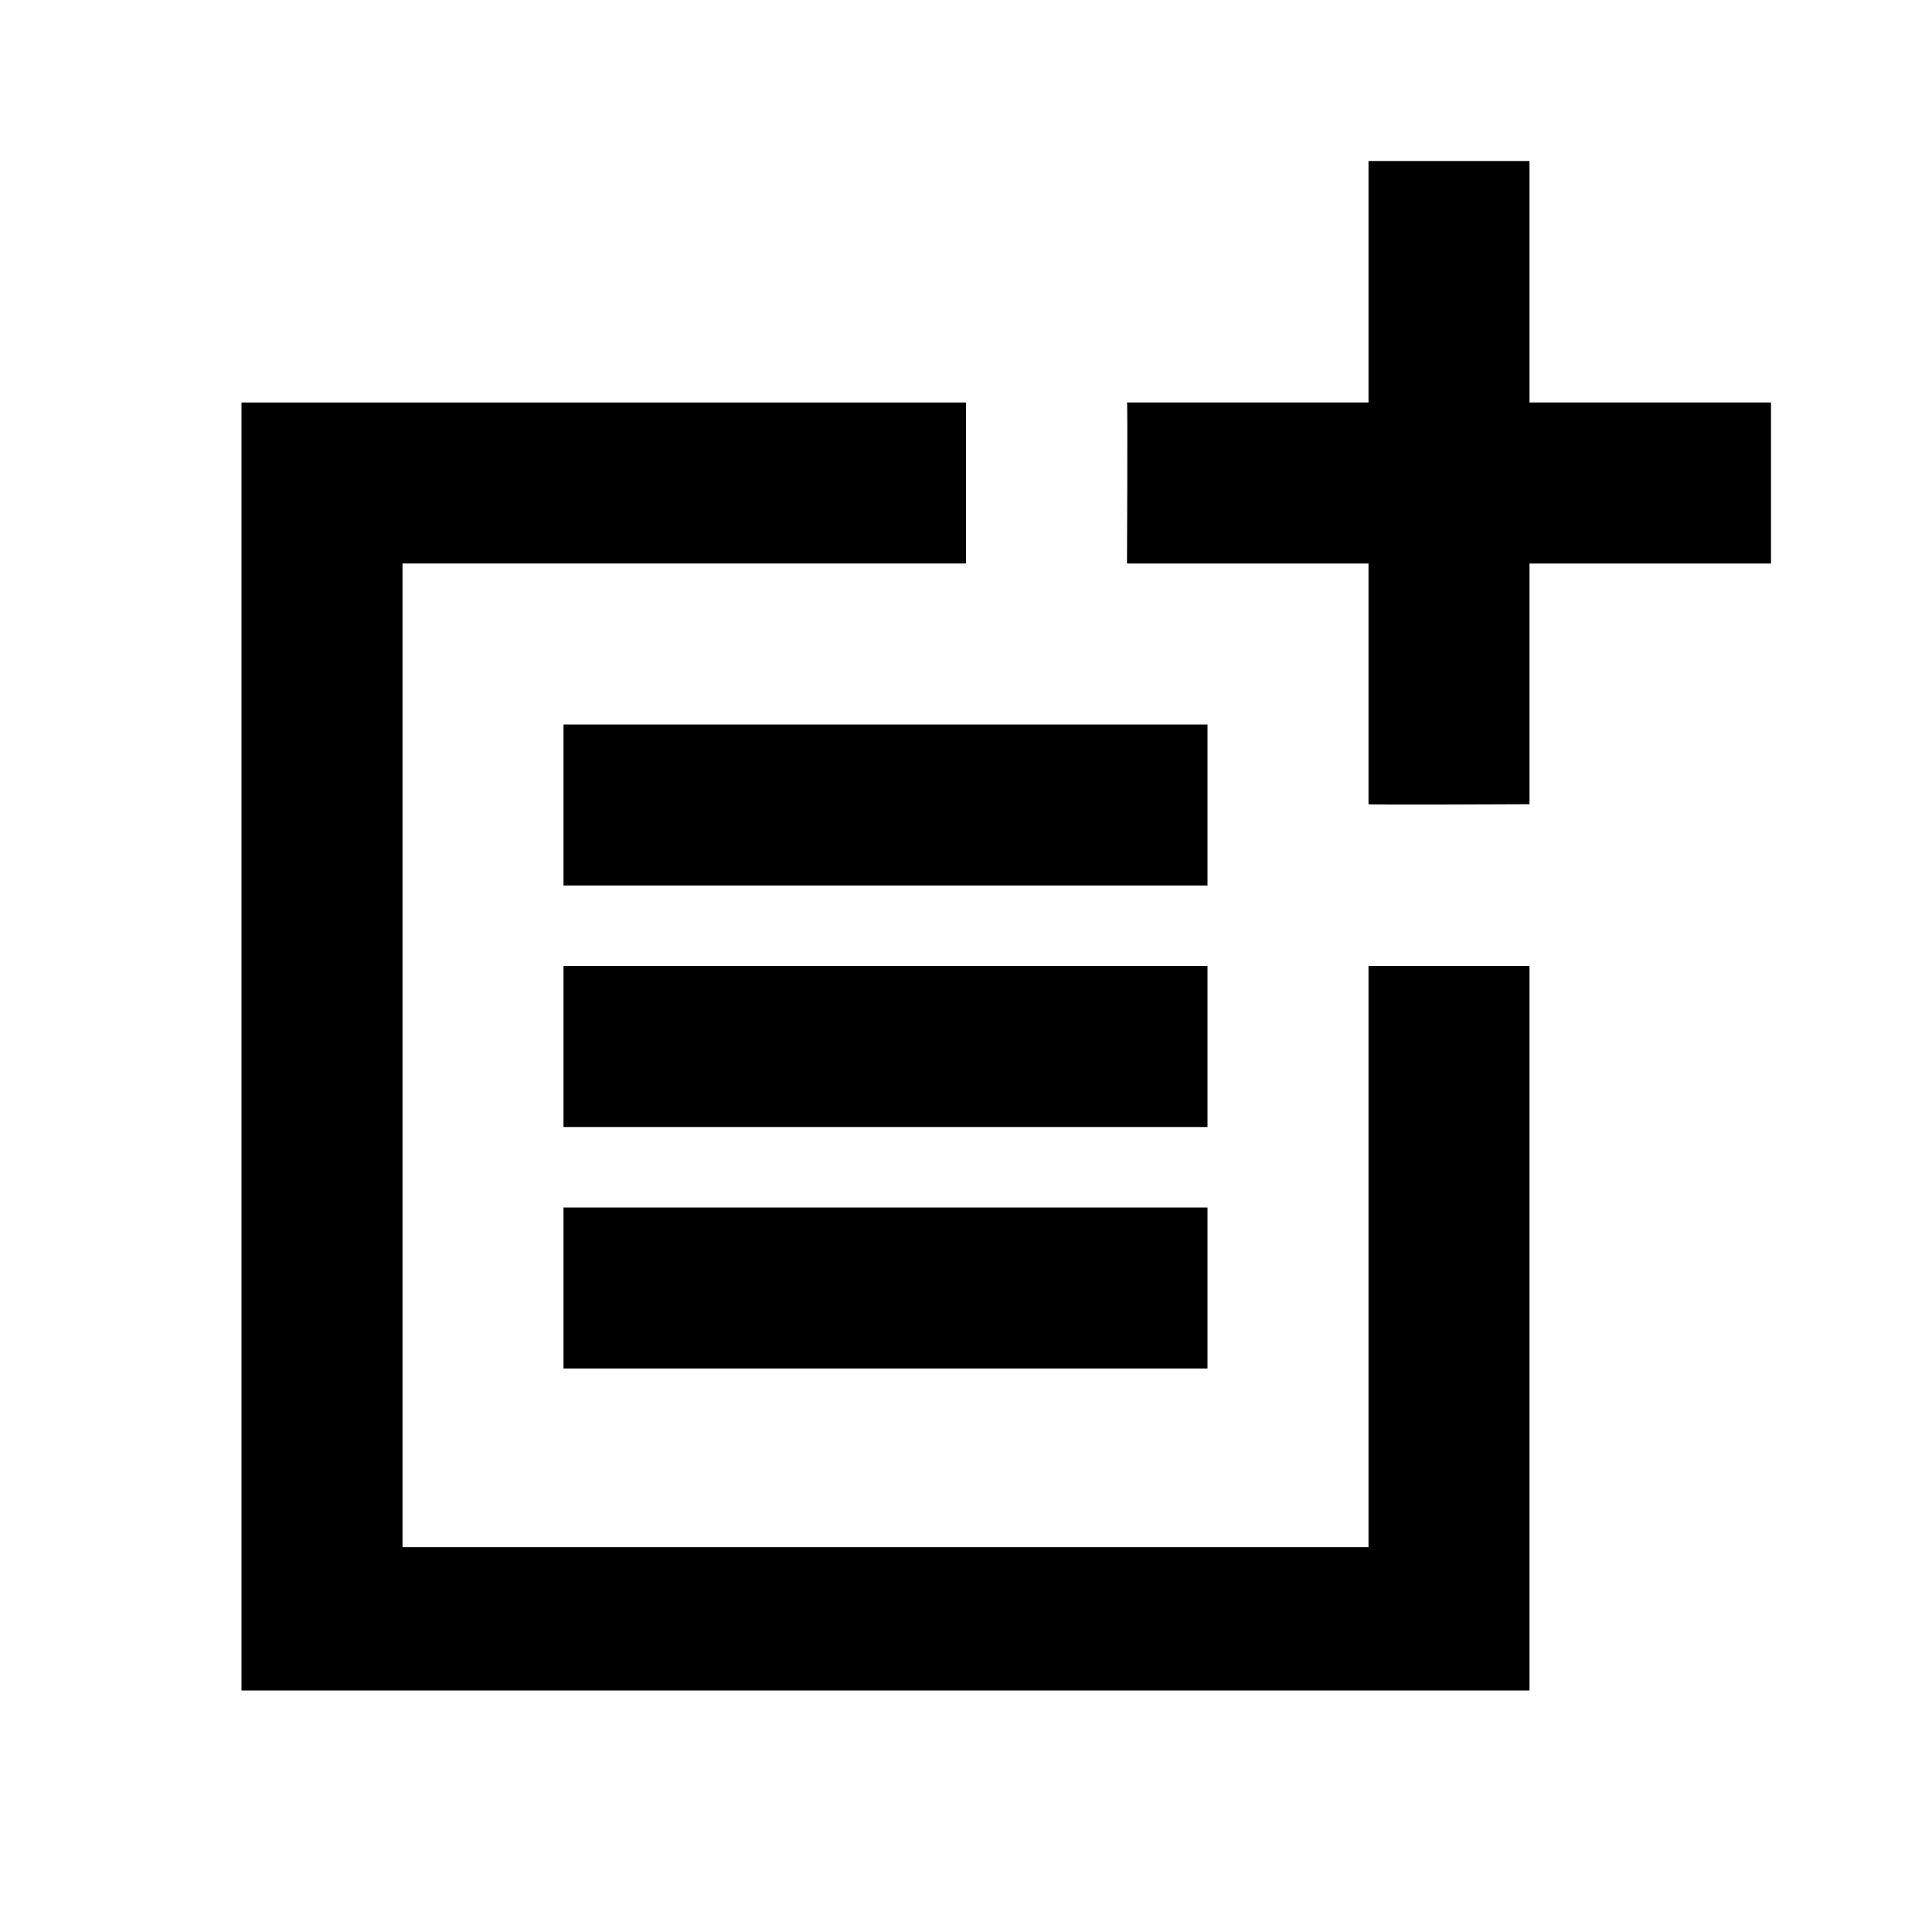
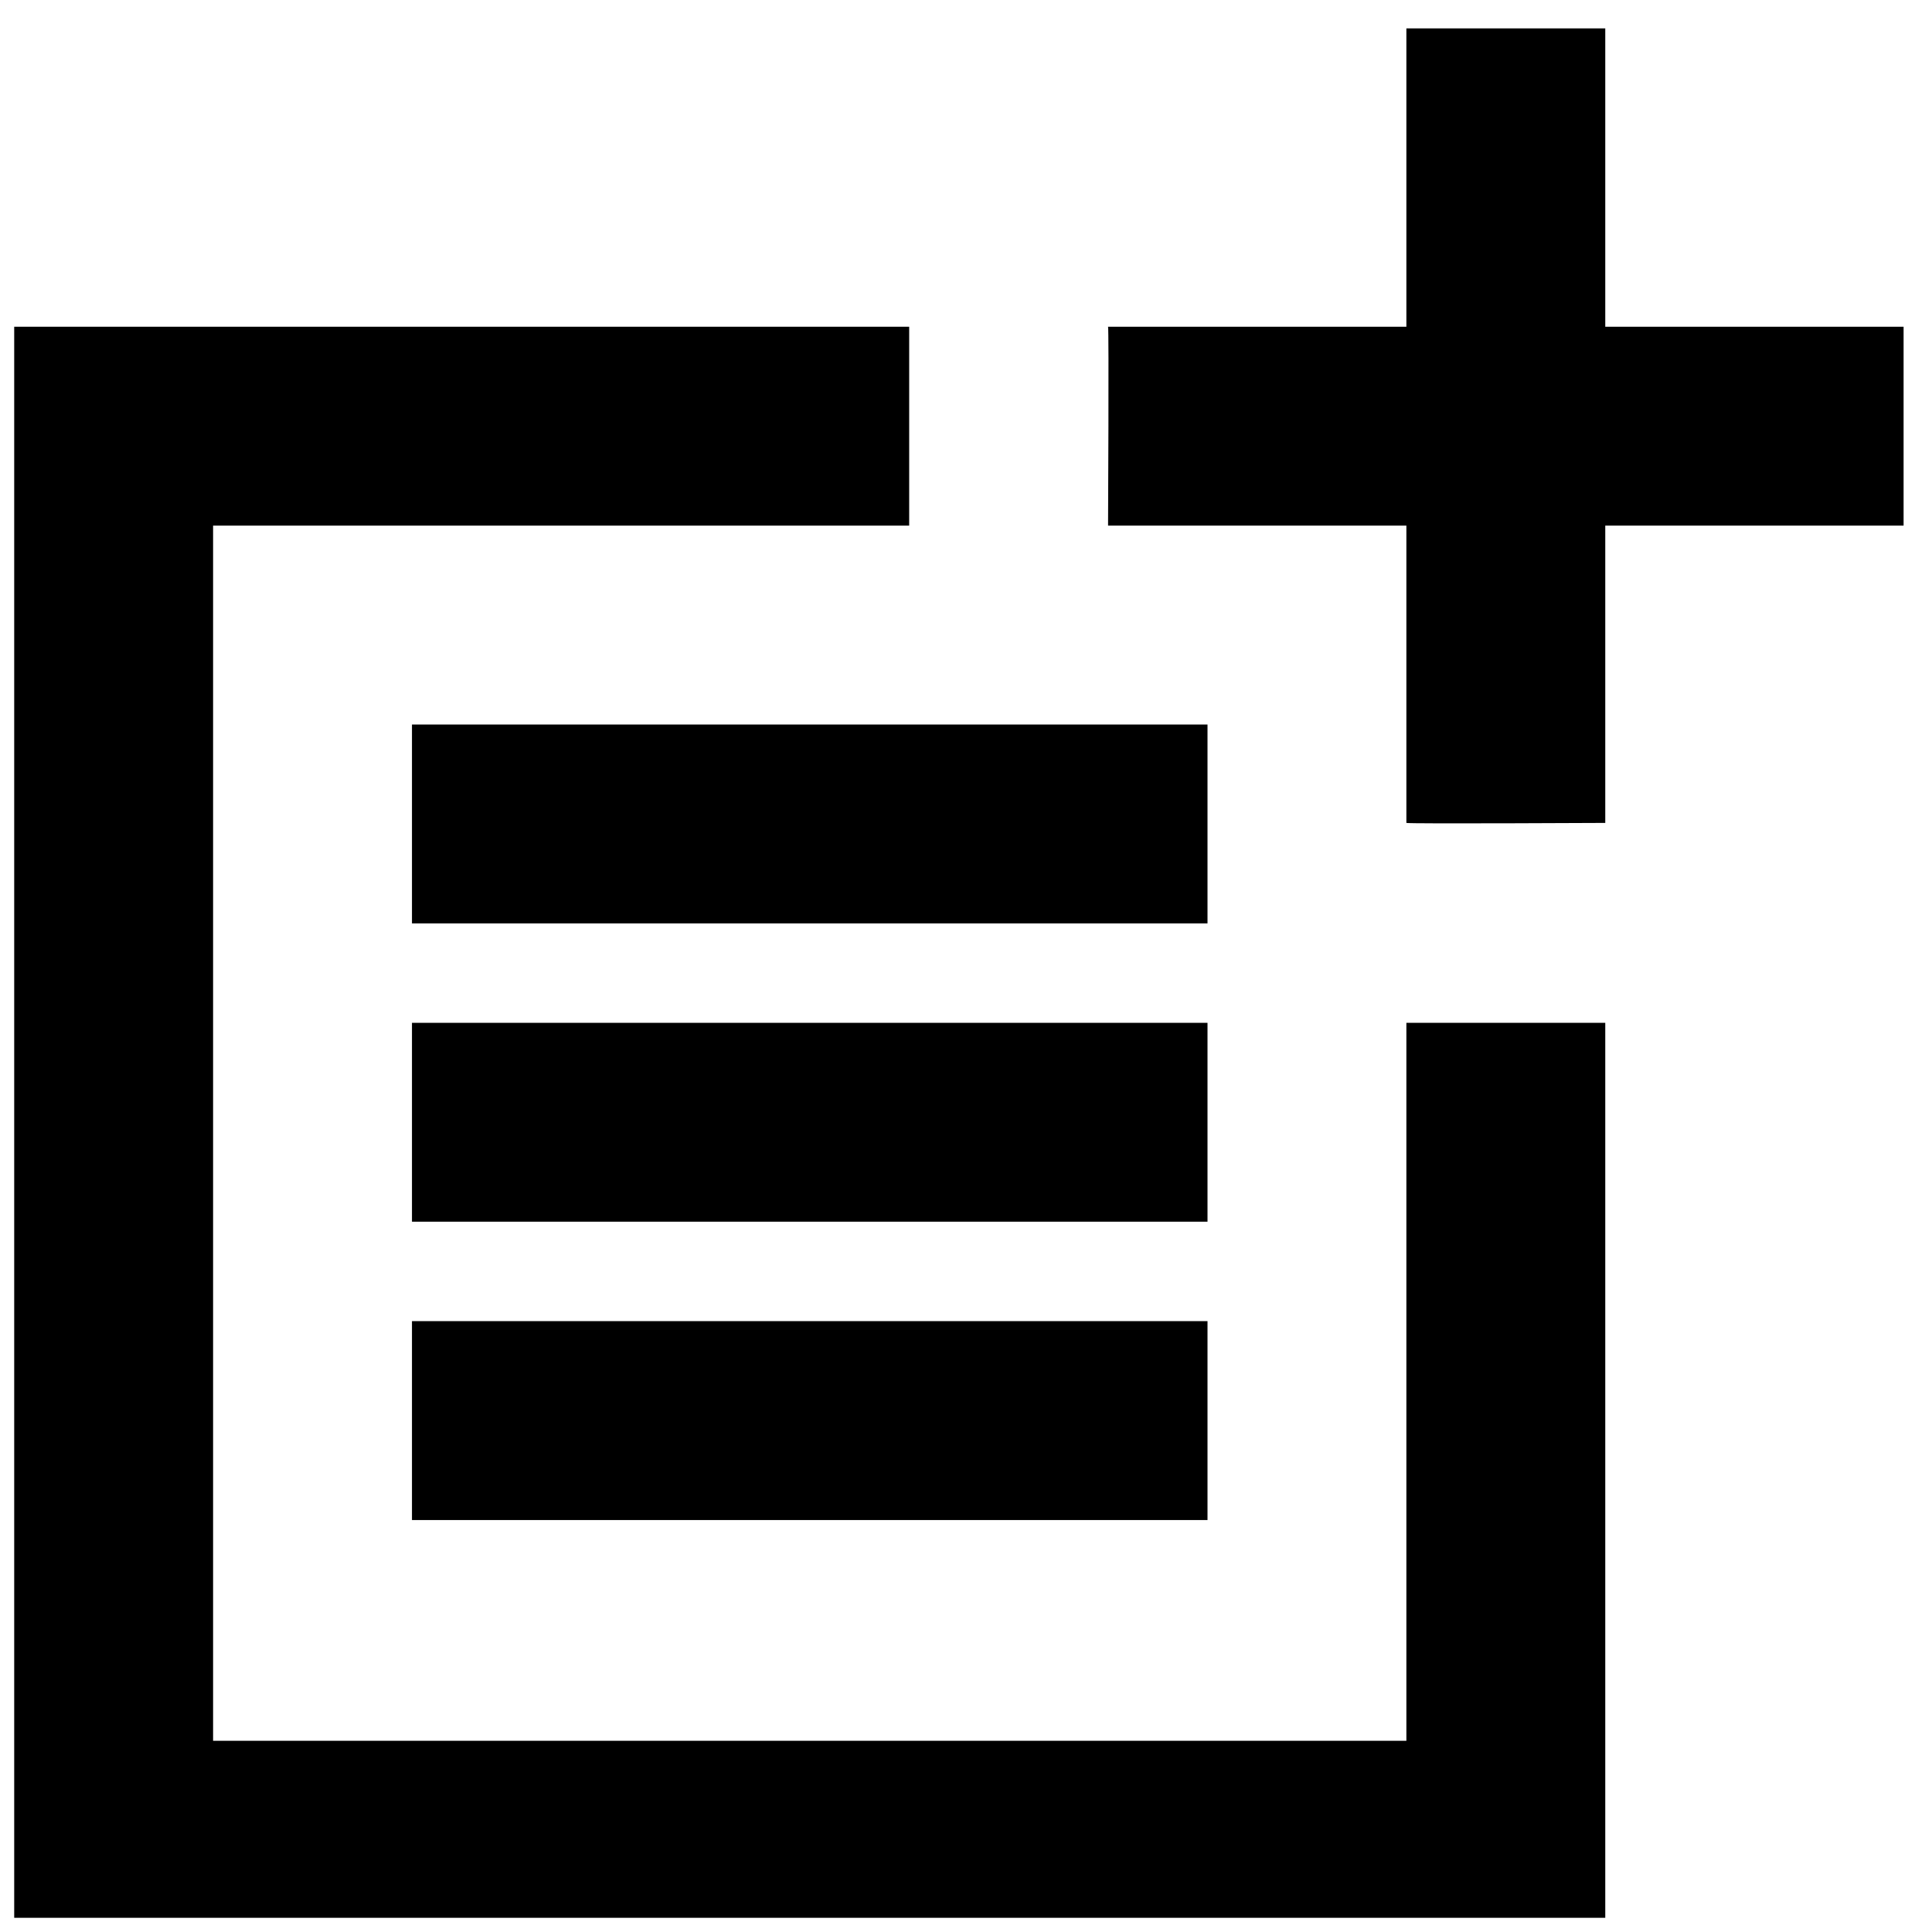
- <svg xmlns="http://www.w3.org/2000/svg" width="42" height="42" viewBox="0 0 42 42" fill="none">
-   <path d="M29.75 33.635H8.75V12.25H21V8.75H5.25V36.75H33.25V21H29.75V33.635Z" fill="black" />
-   <path d="M33.25 3.5H29.75V8.75H24.5C24.517 8.768 24.5 12.25 24.5 12.25H29.75V17.483C29.767 17.5 33.25 17.483 33.25 17.483V12.25H38.5V8.75H33.25V3.5ZM12.25 15.75H26.25V19.25H12.25V15.75ZM12.25 21V24.5H26.25V21H21H12.25ZM12.25 26.25H26.25V29.75H12.25V26.25Z" fill="black" />
+ <svg xmlns="http://www.w3.org/2000/svg" width="34" height="34" viewBox="0 0 34 34" fill="none">
+   <path d="M24.75 30.635H3.75V9.25H16V5.75H0.25V33.75H28.25V18H24.75V30.635Z" fill="black" />
+   <path d="M28.25 0.5H24.75V5.75H19.5C19.517 5.768 19.5 9.25 19.5 9.25H24.75V14.482C24.767 14.5 28.25 14.482 28.25 14.482V9.25H33.5V5.75H28.25V0.5ZM7.25 12.75H21.25V16.25H7.25V12.75ZM7.25 18V21.5H21.25V18H16H7.25ZM7.25 23.25H21.25V26.75H7.25V23.25Z" fill="black" />
</svg>
